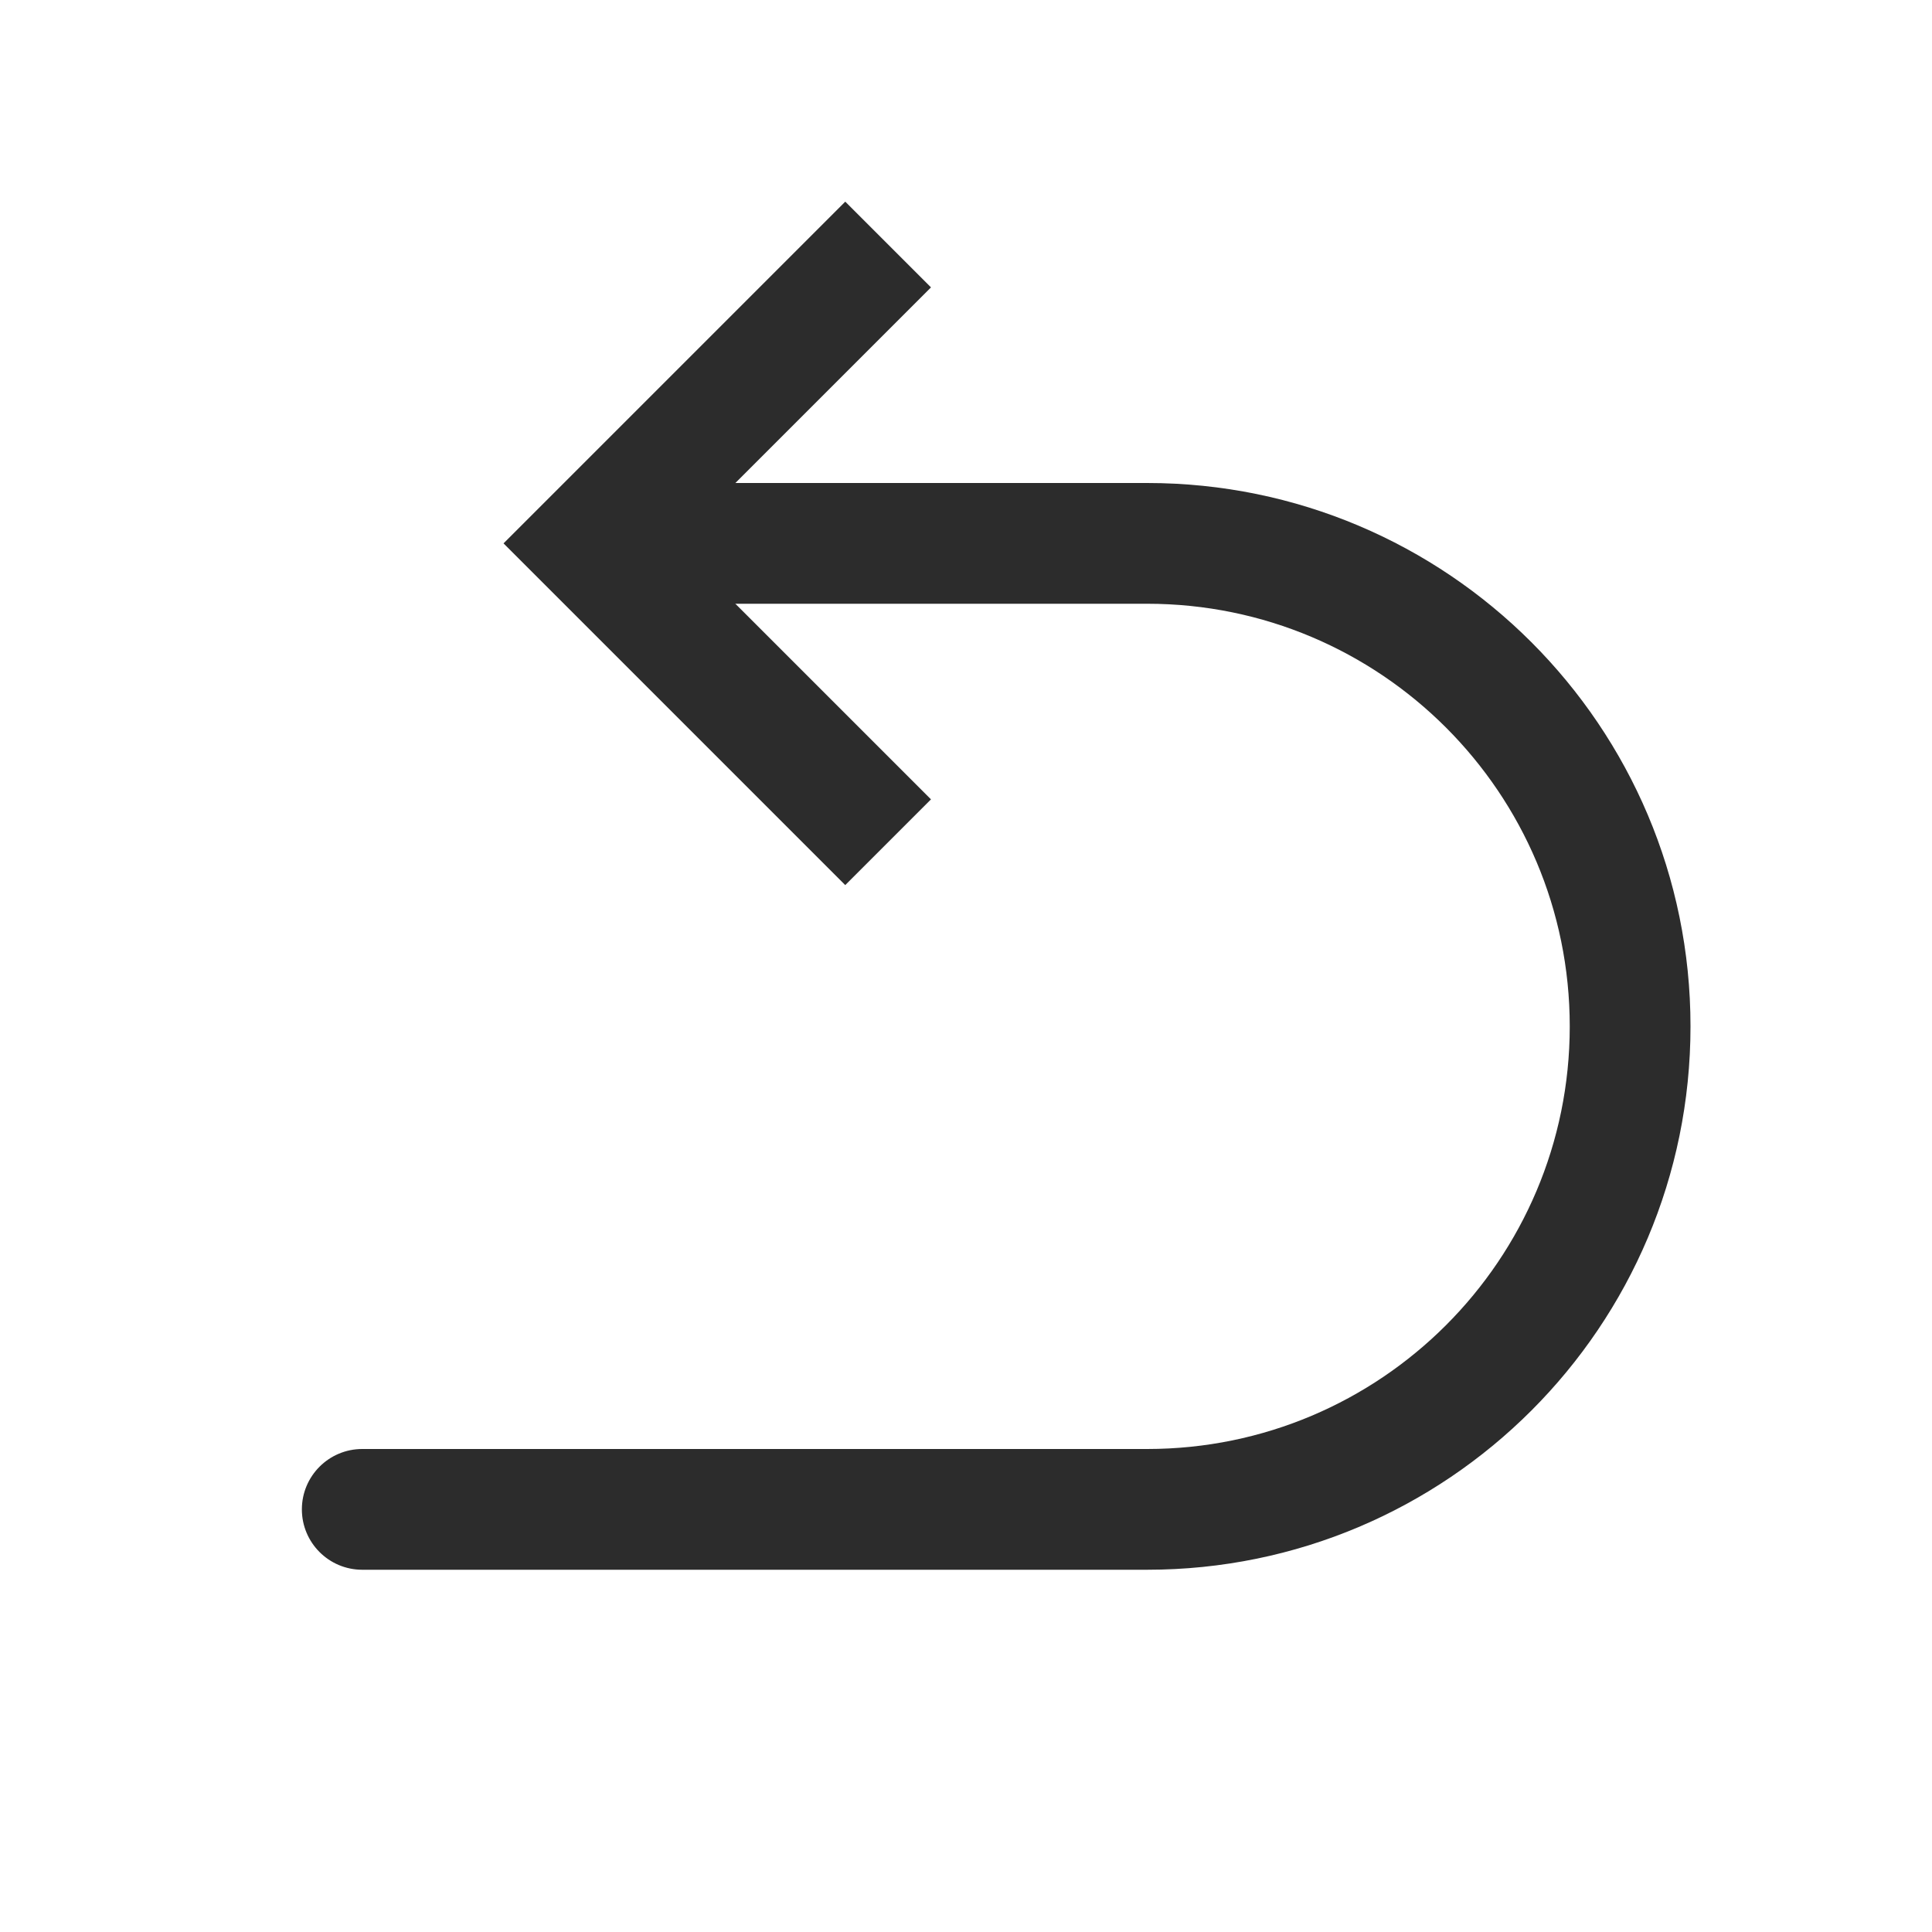
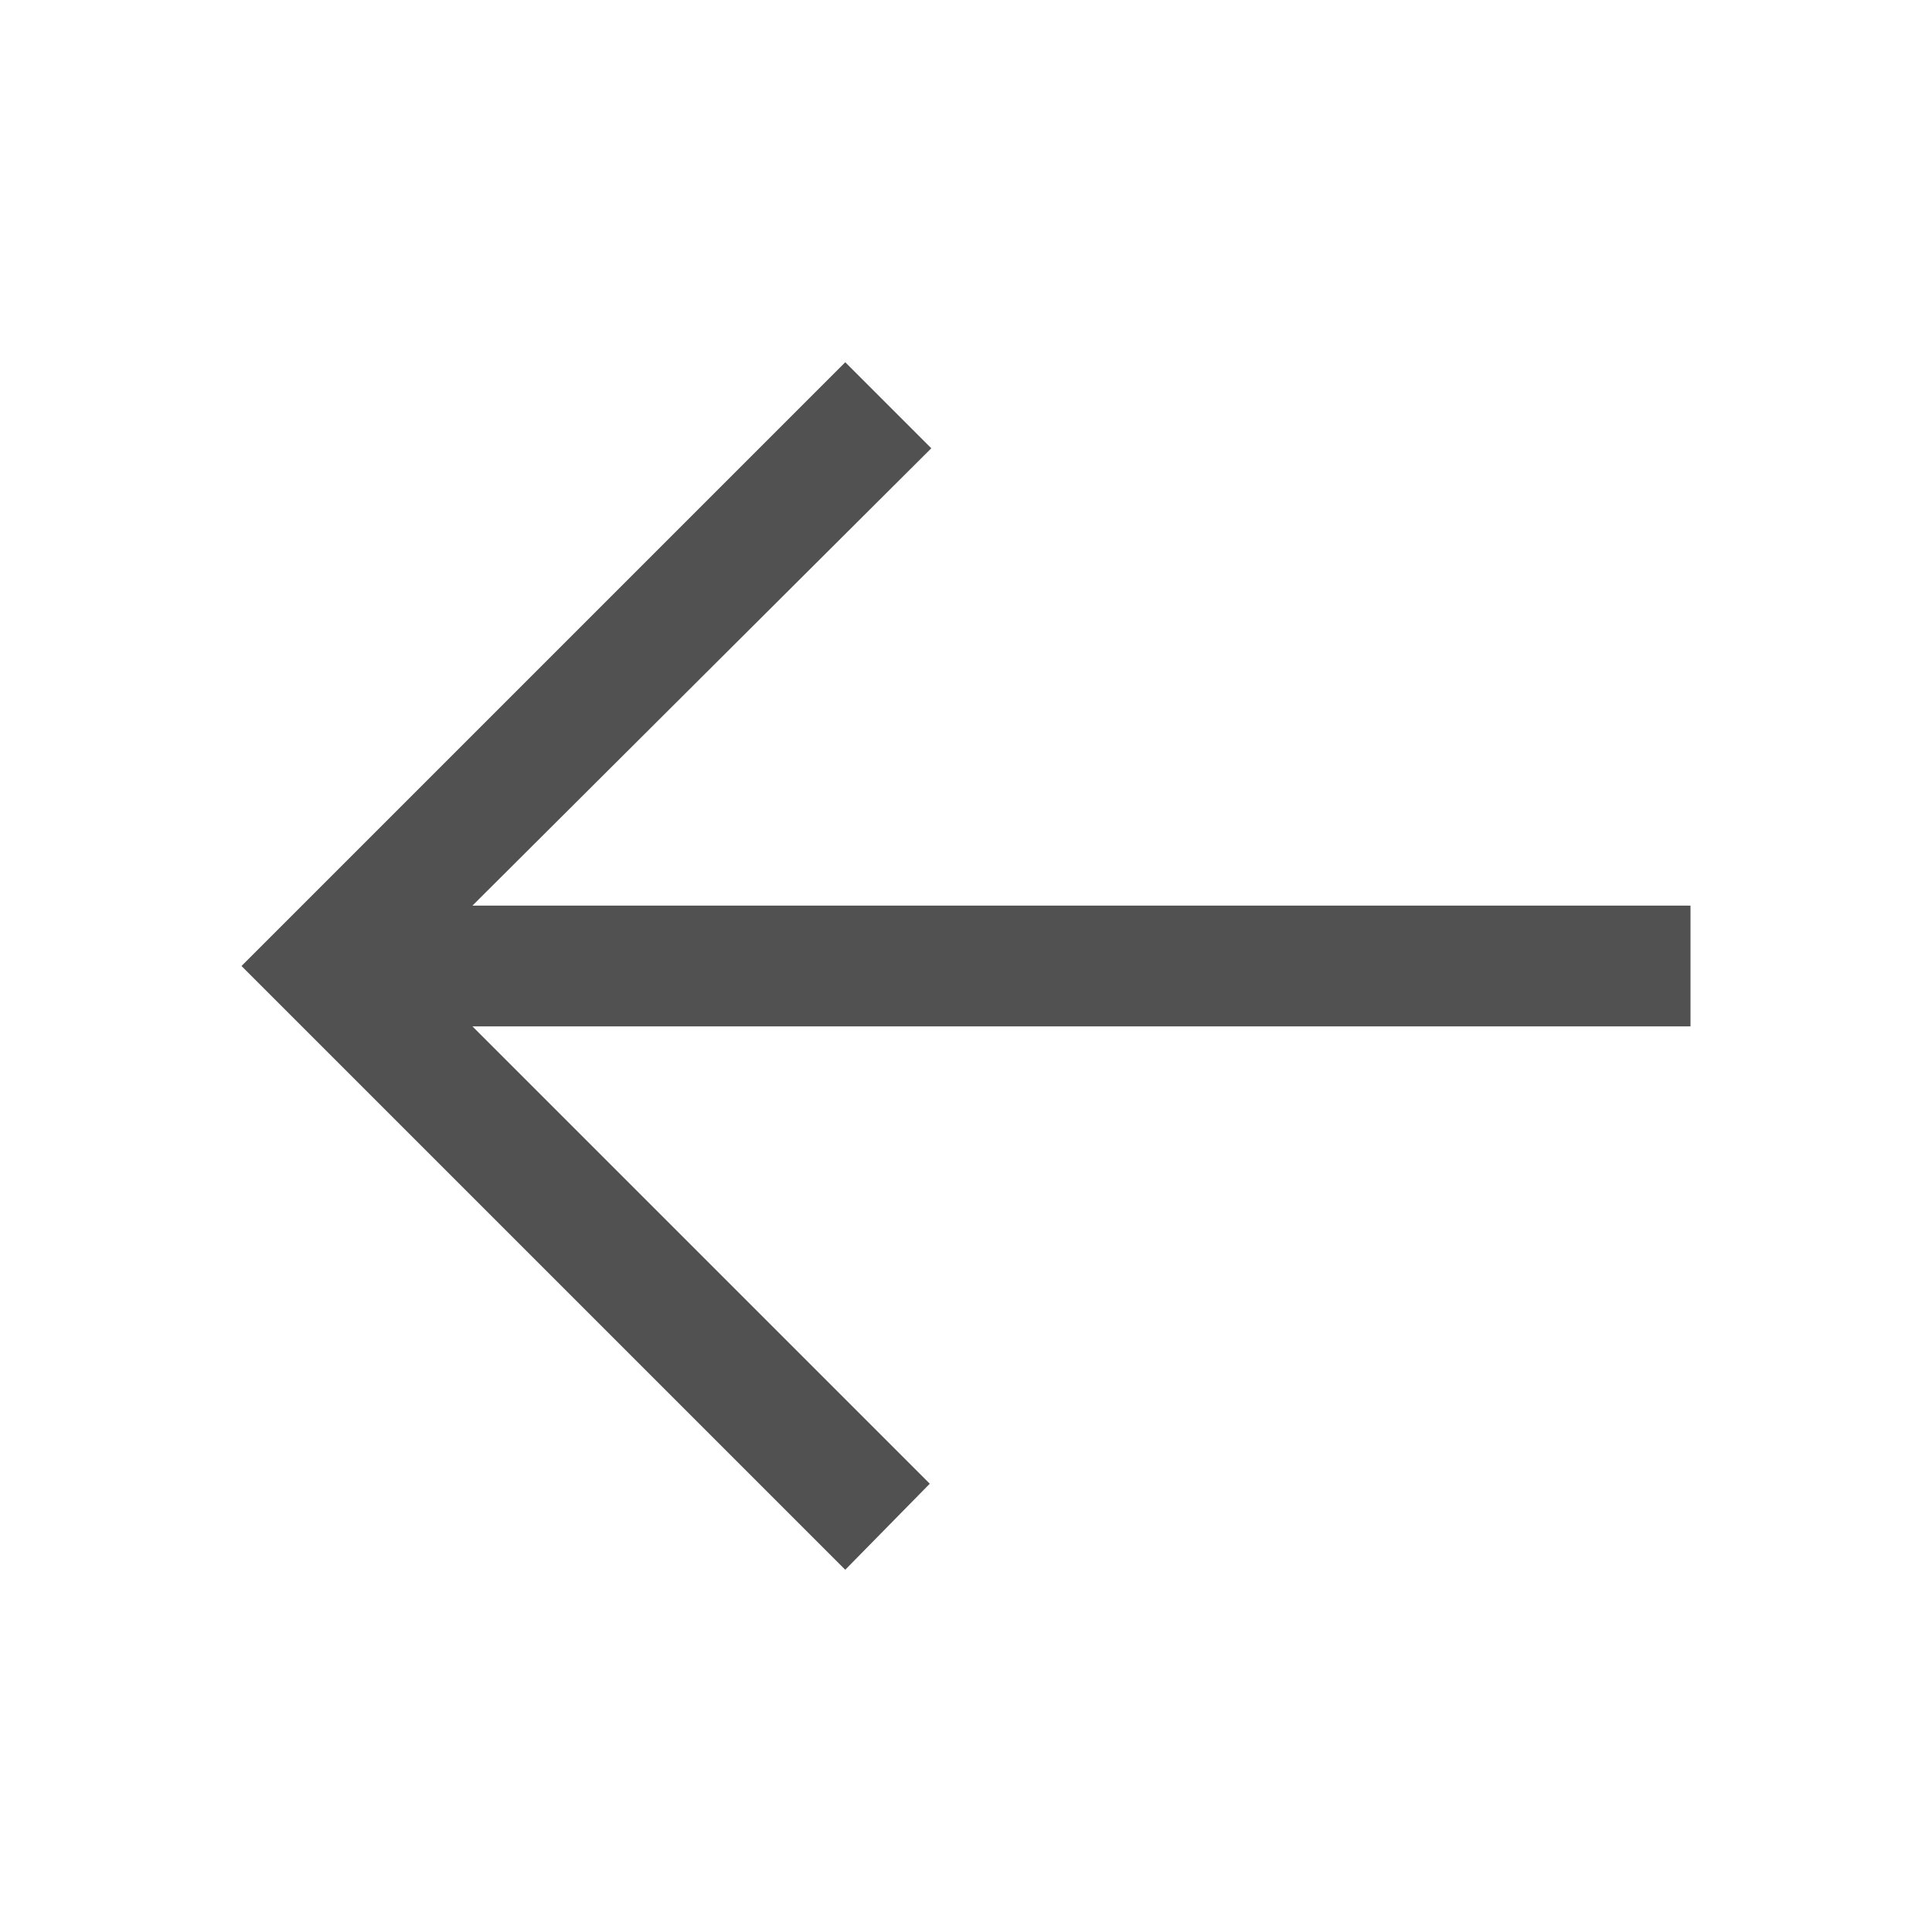
- <svg xmlns="http://www.w3.org/2000/svg" t="1716464402110" class="icon" viewBox="0 0 1024 1024" version="1.1" p-id="2705" width="200" height="200">
-   <path d="M493.44 152.32L448 106.88 312.32 242.56l-45.44 45.44 45.44 45.44L448 469.12l45.44-45.44L357.76 288l135.68-135.68z" fill="#2c2c2c" p-id="2706" />
-   <path d="M608 256H320v64h288a224 224 0 0 1 0 448H192a32 32 0 0 0 0 64h416a288 288 0 0 0 0-576z" fill="#2c2c2c" p-id="2707" />
+ <svg xmlns="http://www.w3.org/2000/svg" t="1716542516651" class="icon" viewBox="0 0 1024 1024" version="1.1" p-id="1442" width="200" height="200">
+   <path d="M896 544H250.4l242.4 242.4L448 832 173.6 557.6 128 512l45.6-45.6L448 192l45.6 45.6L250.4 480H896v64z" p-id="1443" fill="#515151" />
</svg>
